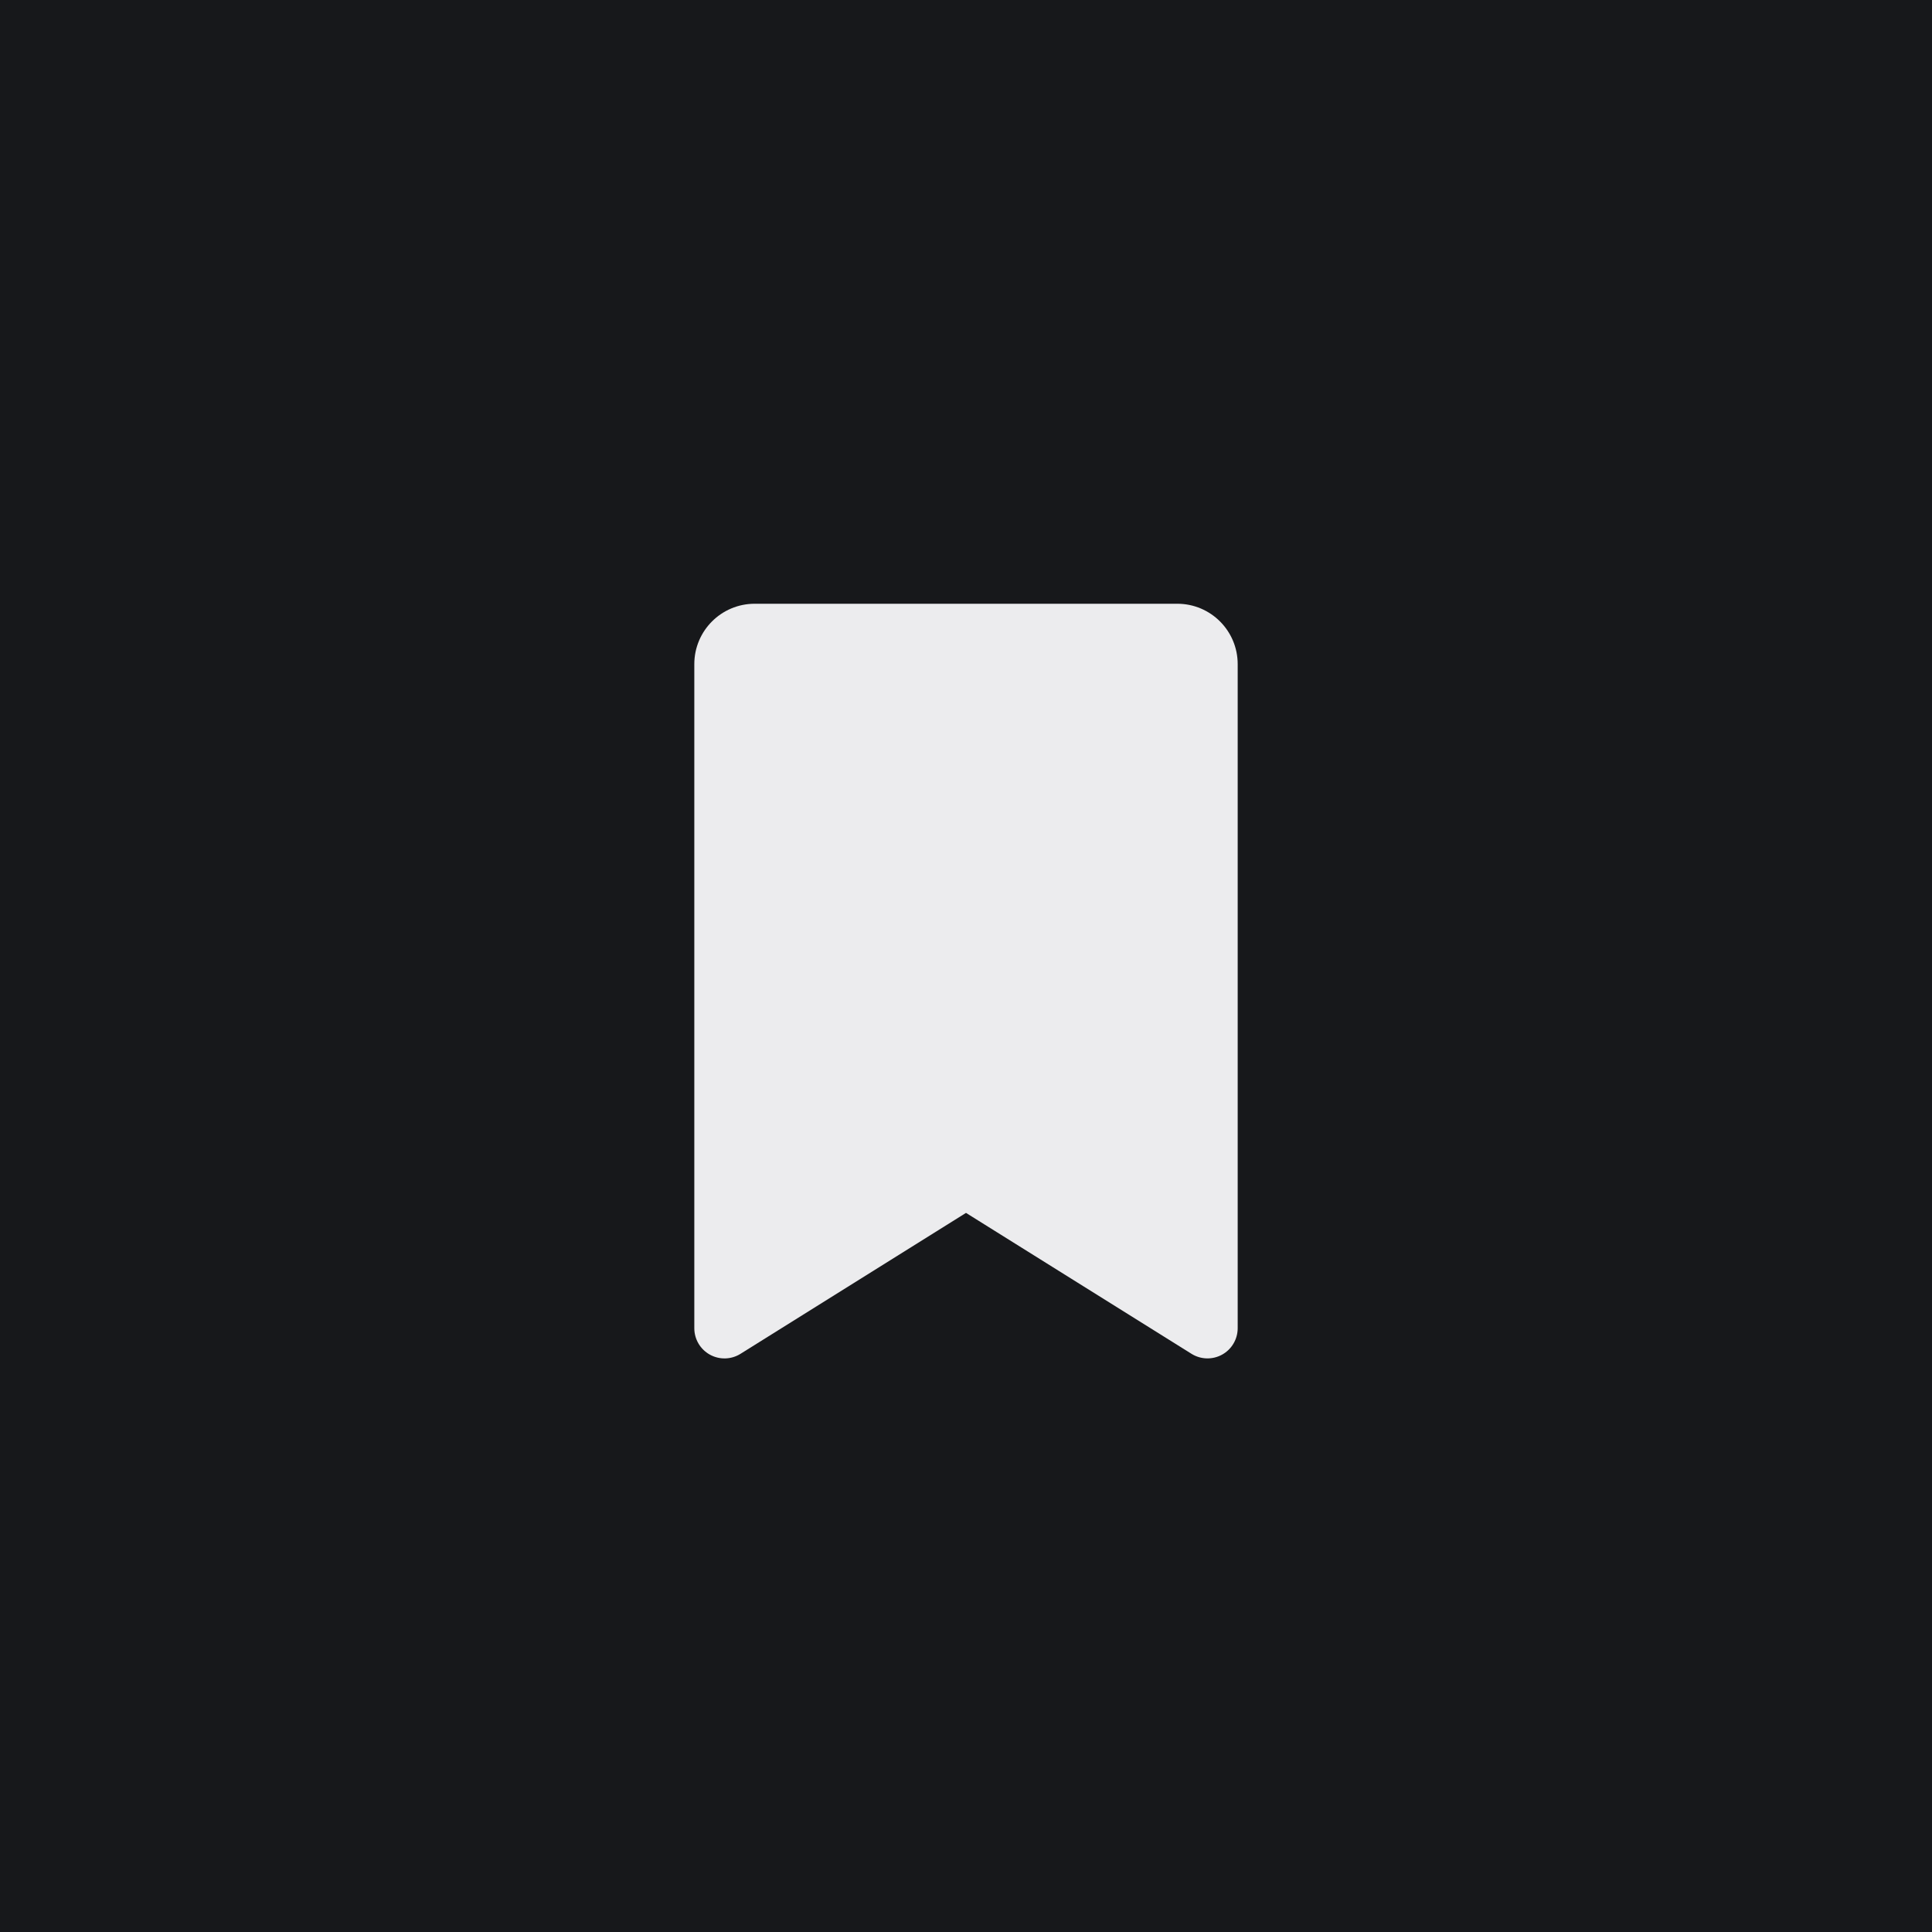
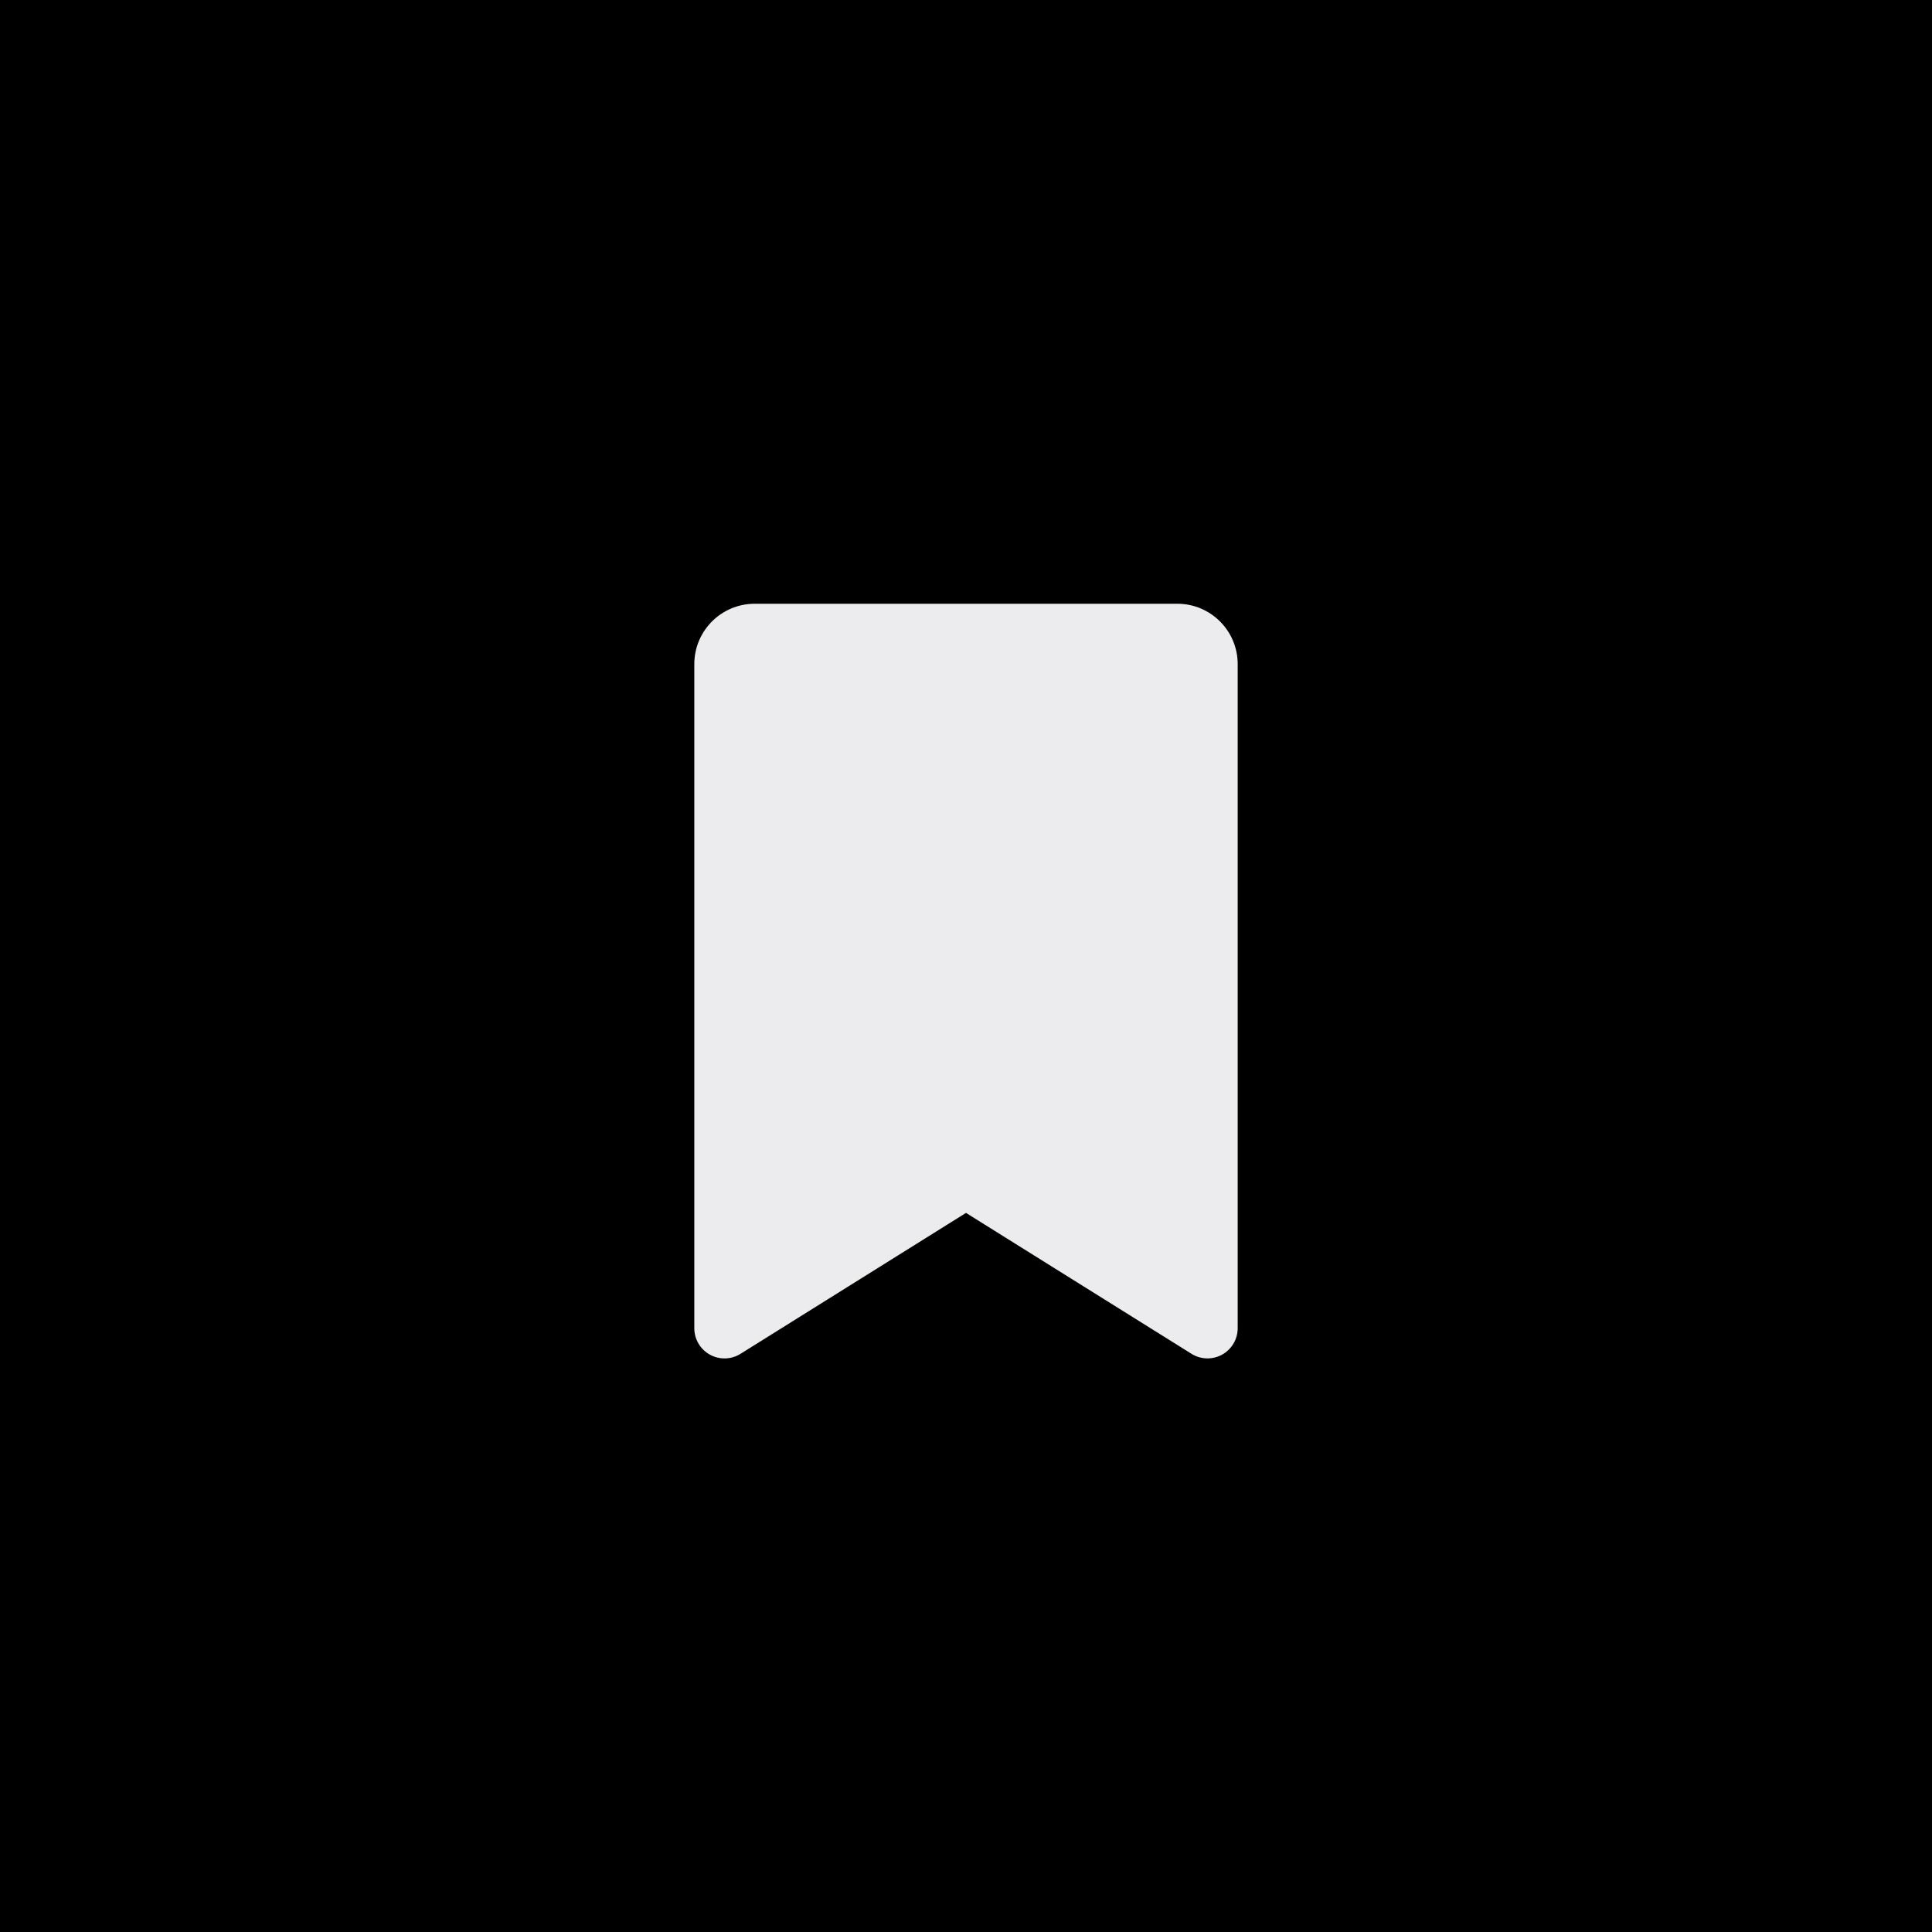
<svg xmlns="http://www.w3.org/2000/svg" width="144" height="144" viewBox="0 0 144 144">
-   <rect width="144" height="144" fill="#17181B" />
+   <rect width="144" height="144" fill="#000000" />
  <path transform="translate(36 36) scale(0.28125)" fill="#ECECEE" d="M184,32H72A16,16,0,0,0,56,48V224a8,8,0,0,0,12.24,6.78L128,193.43l59.77,37.35A8,8,0,0,0,200,224V48A16,16,0,0,0,184,32Z" />
</svg>
